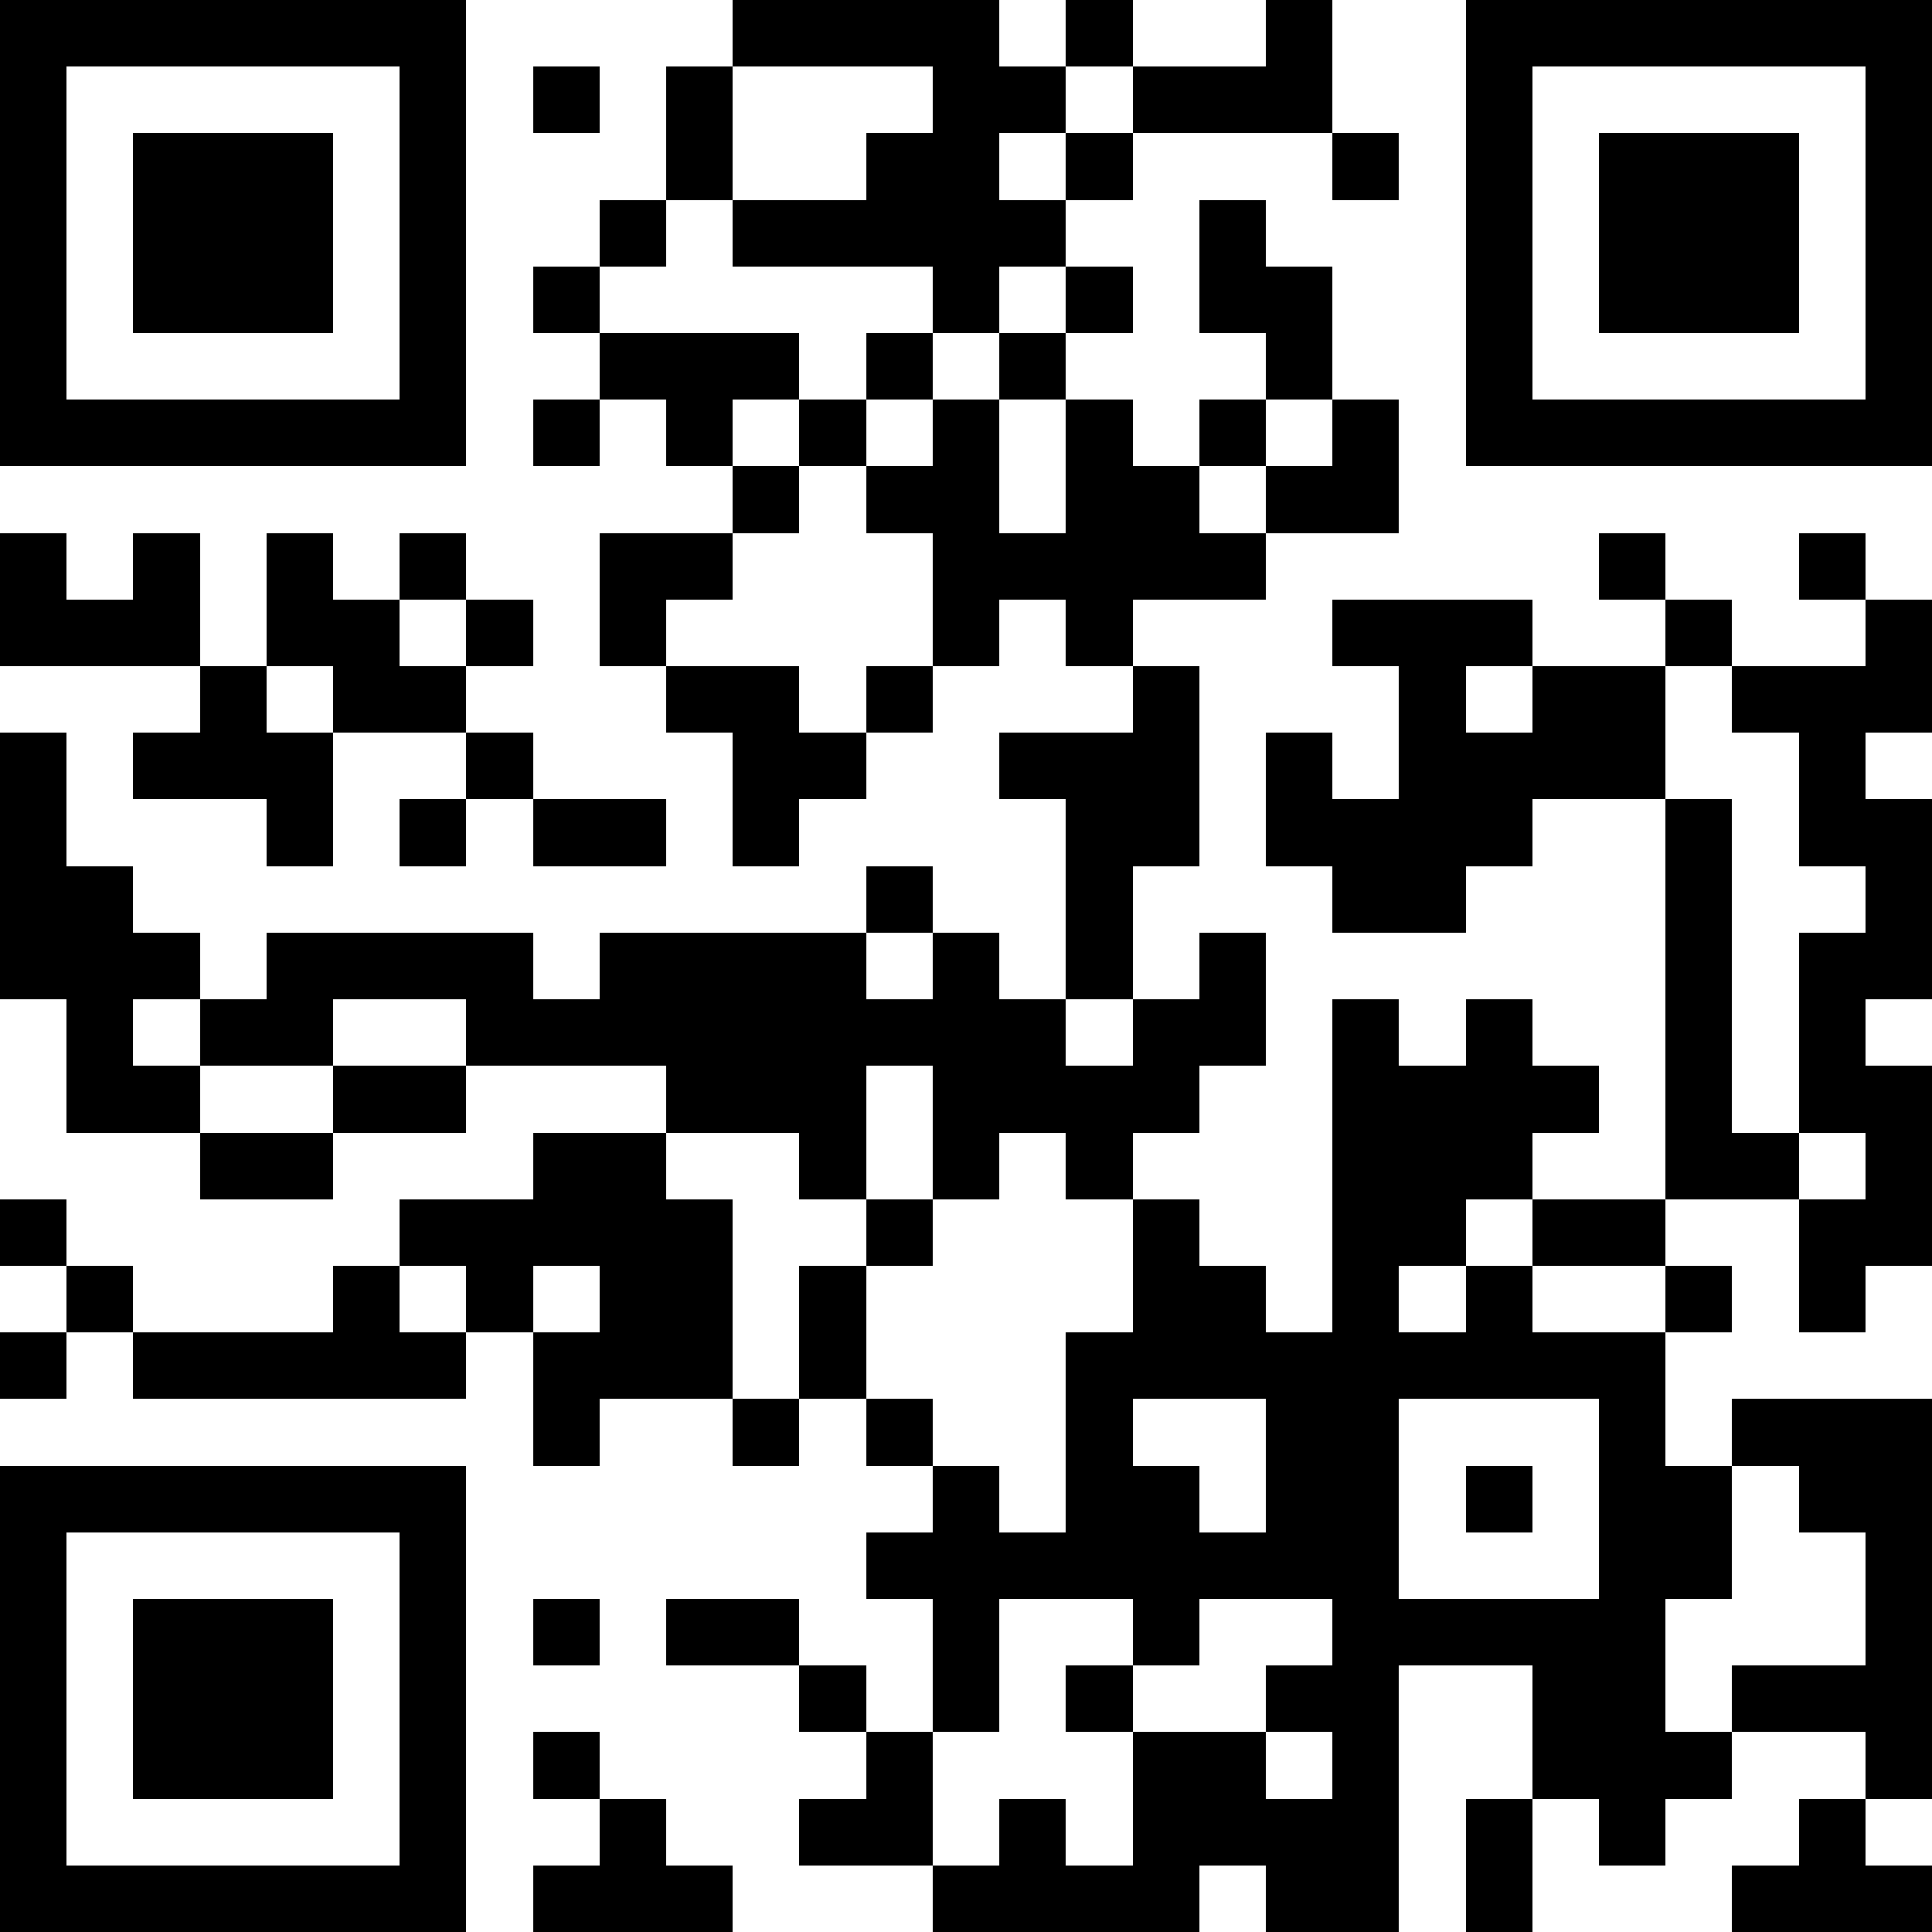
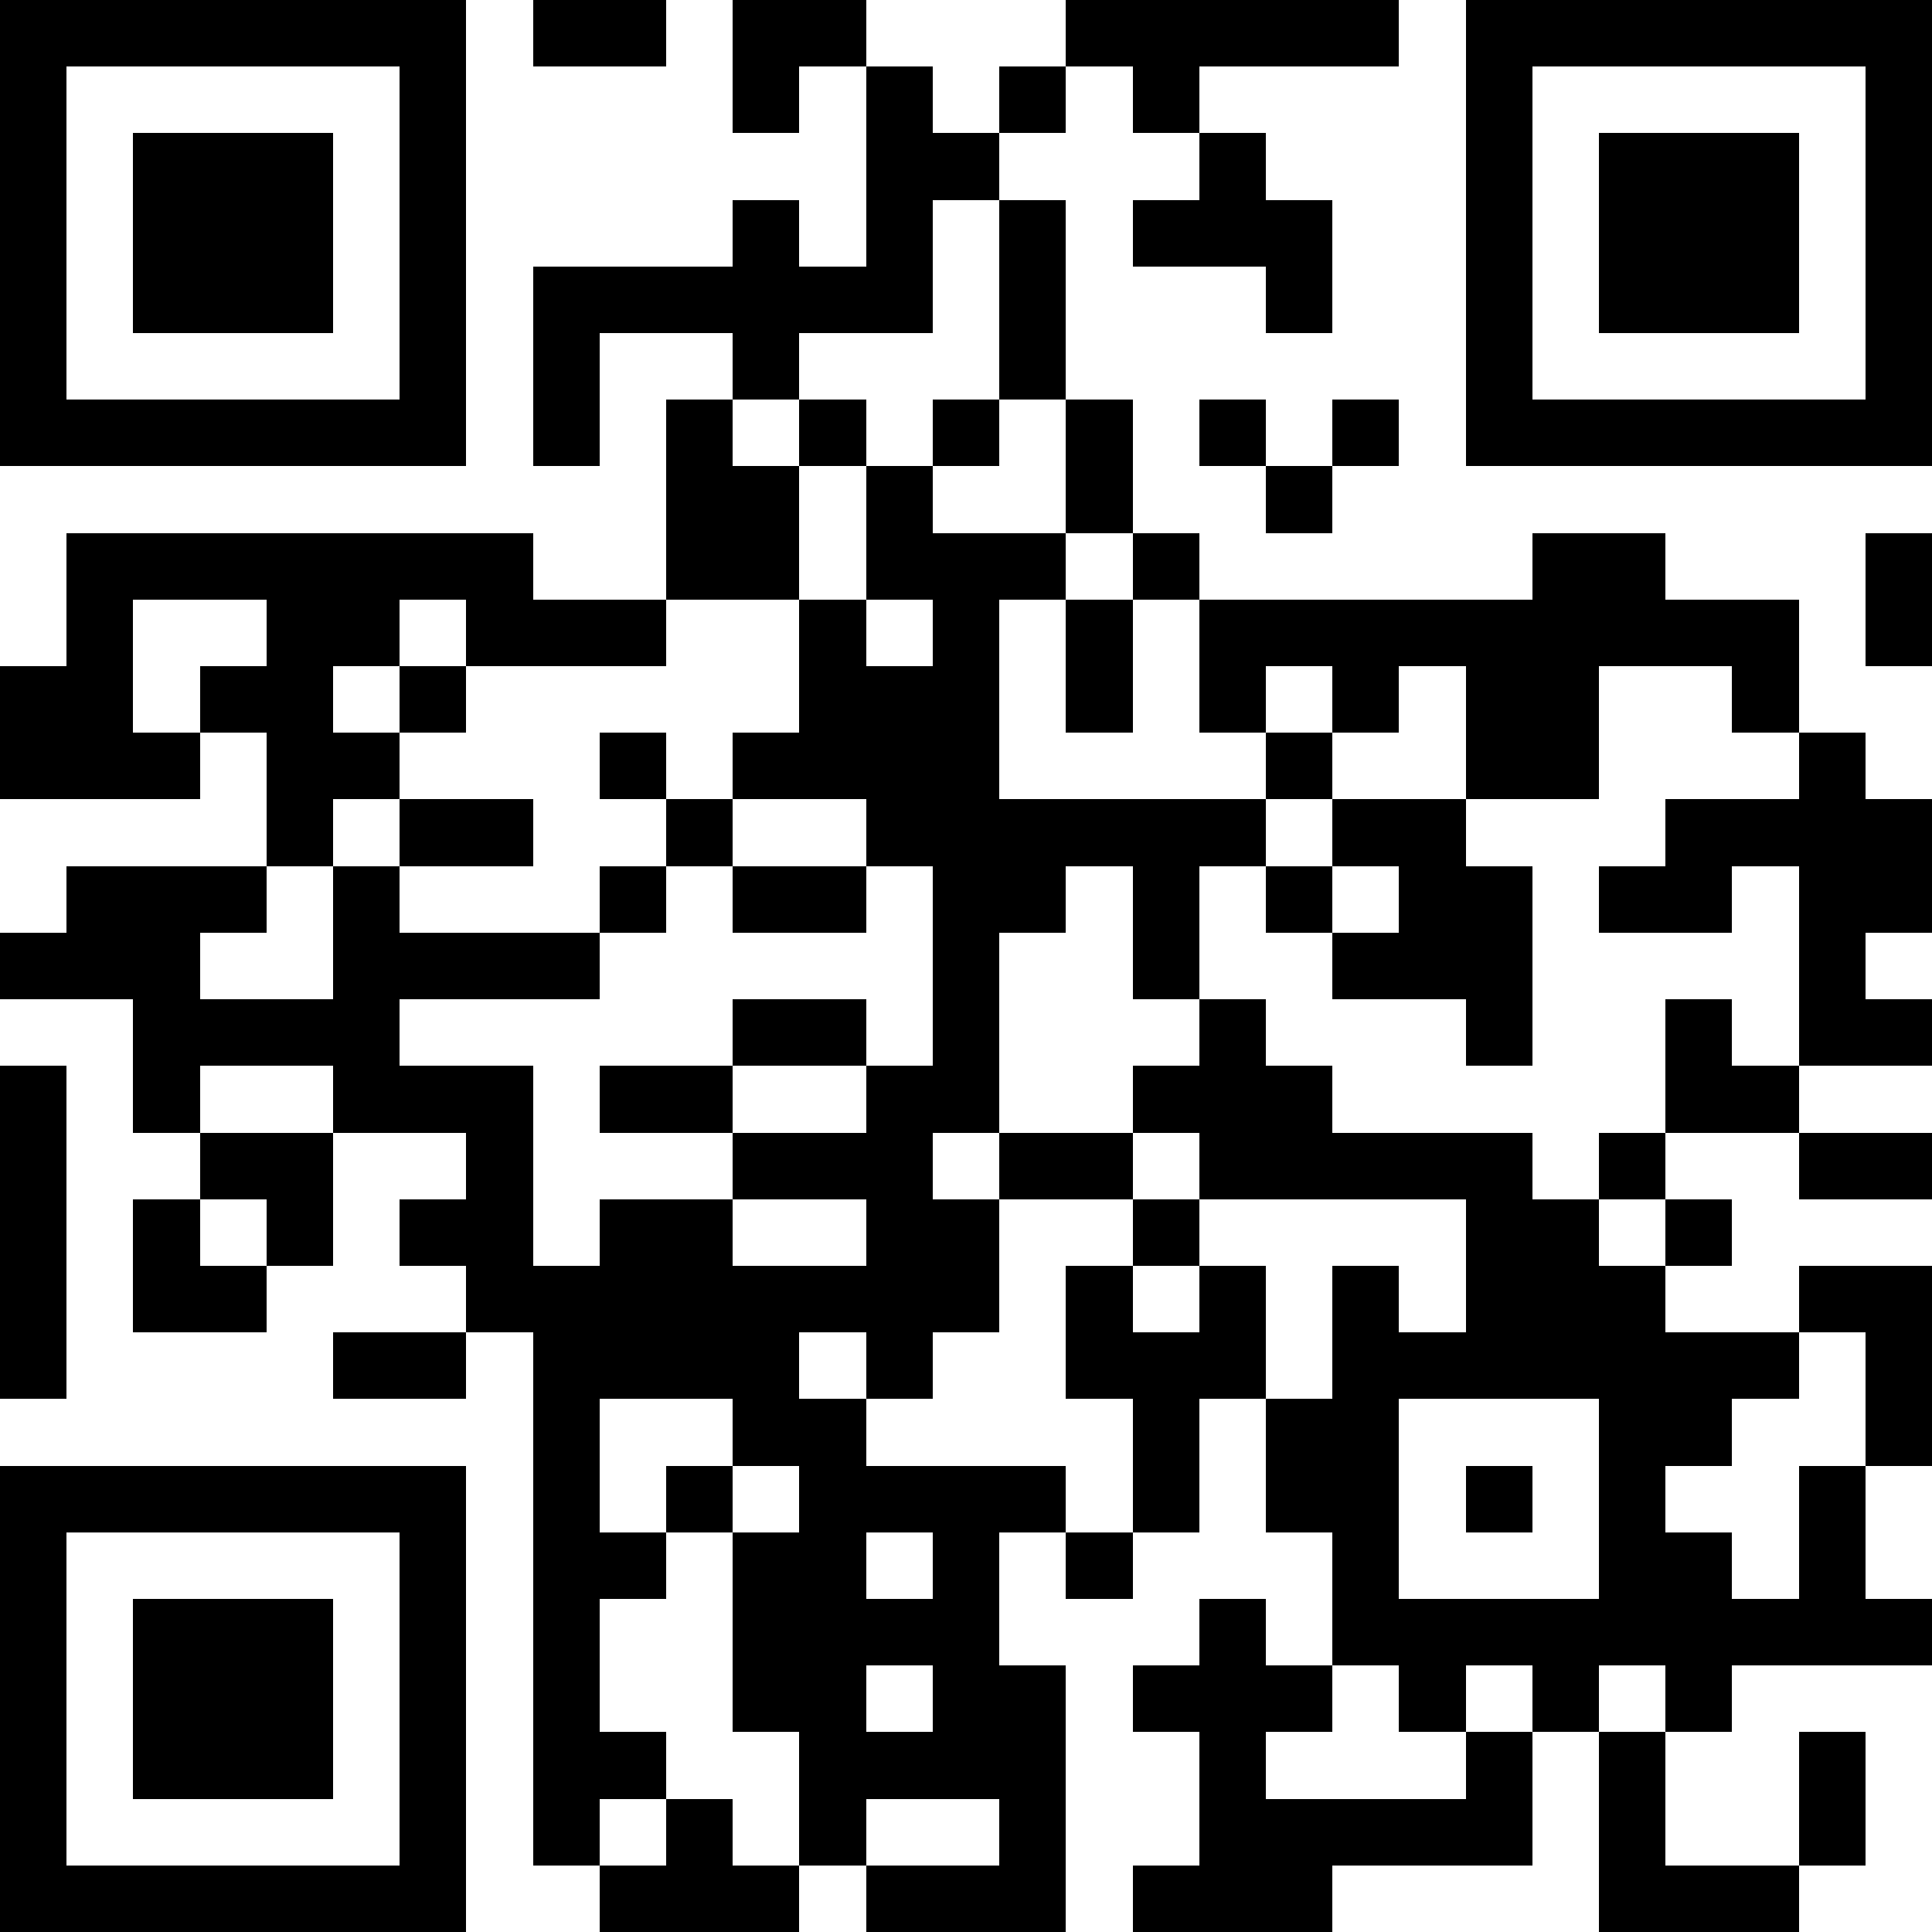
<svg xmlns="http://www.w3.org/2000/svg" viewBox="0 0 29 29" width="100%" height="100%" shape-rendering="crispEdges" fill="currentColor" role="img" aria-label="QR code linking to the kitchen page">
-   <path d="M0 0h1v1h-1zM1 0h1v1h-1zM2 0h1v1h-1zM3 0h1v1h-1zM4 0h1v1h-1zM5 0h1v1h-1zM6 0h1v1h-1zM11 0h1v1h-1zM12 0h1v1h-1zM13 0h1v1h-1zM14 0h1v1h-1zM16 0h1v1h-1zM19 0h1v1h-1zM22 0h1v1h-1zM23 0h1v1h-1zM24 0h1v1h-1zM25 0h1v1h-1zM26 0h1v1h-1zM27 0h1v1h-1zM28 0h1v1h-1zM0 1h1v1h-1zM6 1h1v1h-1zM8 1h1v1h-1zM10 1h1v1h-1zM14 1h1v1h-1zM15 1h1v1h-1zM17 1h1v1h-1zM18 1h1v1h-1zM19 1h1v1h-1zM22 1h1v1h-1zM28 1h1v1h-1zM0 2h1v1h-1zM2 2h1v1h-1zM3 2h1v1h-1zM4 2h1v1h-1zM6 2h1v1h-1zM10 2h1v1h-1zM13 2h1v1h-1zM14 2h1v1h-1zM16 2h1v1h-1zM20 2h1v1h-1zM22 2h1v1h-1zM24 2h1v1h-1zM25 2h1v1h-1zM26 2h1v1h-1zM28 2h1v1h-1zM0 3h1v1h-1zM2 3h1v1h-1zM3 3h1v1h-1zM4 3h1v1h-1zM6 3h1v1h-1zM9 3h1v1h-1zM11 3h1v1h-1zM12 3h1v1h-1zM13 3h1v1h-1zM14 3h1v1h-1zM15 3h1v1h-1zM18 3h1v1h-1zM22 3h1v1h-1zM24 3h1v1h-1zM25 3h1v1h-1zM26 3h1v1h-1zM28 3h1v1h-1zM0 4h1v1h-1zM2 4h1v1h-1zM3 4h1v1h-1zM4 4h1v1h-1zM6 4h1v1h-1zM8 4h1v1h-1zM14 4h1v1h-1zM16 4h1v1h-1zM18 4h1v1h-1zM19 4h1v1h-1zM22 4h1v1h-1zM24 4h1v1h-1zM25 4h1v1h-1zM26 4h1v1h-1zM28 4h1v1h-1zM0 5h1v1h-1zM6 5h1v1h-1zM9 5h1v1h-1zM10 5h1v1h-1zM11 5h1v1h-1zM13 5h1v1h-1zM15 5h1v1h-1zM19 5h1v1h-1zM22 5h1v1h-1zM28 5h1v1h-1zM0 6h1v1h-1zM1 6h1v1h-1zM2 6h1v1h-1zM3 6h1v1h-1zM4 6h1v1h-1zM5 6h1v1h-1zM6 6h1v1h-1zM8 6h1v1h-1zM10 6h1v1h-1zM12 6h1v1h-1zM14 6h1v1h-1zM16 6h1v1h-1zM18 6h1v1h-1zM20 6h1v1h-1zM22 6h1v1h-1zM23 6h1v1h-1zM24 6h1v1h-1zM25 6h1v1h-1zM26 6h1v1h-1zM27 6h1v1h-1zM28 6h1v1h-1zM11 7h1v1h-1zM13 7h1v1h-1zM14 7h1v1h-1zM16 7h1v1h-1zM17 7h1v1h-1zM19 7h1v1h-1zM20 7h1v1h-1zM0 8h1v1h-1zM2 8h1v1h-1zM4 8h1v1h-1zM6 8h1v1h-1zM9 8h1v1h-1zM10 8h1v1h-1zM14 8h1v1h-1zM15 8h1v1h-1zM16 8h1v1h-1zM17 8h1v1h-1zM18 8h1v1h-1zM24 8h1v1h-1zM27 8h1v1h-1zM0 9h1v1h-1zM1 9h1v1h-1zM2 9h1v1h-1zM4 9h1v1h-1zM5 9h1v1h-1zM7 9h1v1h-1zM9 9h1v1h-1zM14 9h1v1h-1zM16 9h1v1h-1zM20 9h1v1h-1zM21 9h1v1h-1zM22 9h1v1h-1zM25 9h1v1h-1zM28 9h1v1h-1zM3 10h1v1h-1zM5 10h1v1h-1zM6 10h1v1h-1zM10 10h1v1h-1zM11 10h1v1h-1zM13 10h1v1h-1zM17 10h1v1h-1zM21 10h1v1h-1zM23 10h1v1h-1zM24 10h1v1h-1zM26 10h1v1h-1zM27 10h1v1h-1zM28 10h1v1h-1zM0 11h1v1h-1zM2 11h1v1h-1zM3 11h1v1h-1zM4 11h1v1h-1zM7 11h1v1h-1zM11 11h1v1h-1zM12 11h1v1h-1zM15 11h1v1h-1zM16 11h1v1h-1zM17 11h1v1h-1zM19 11h1v1h-1zM21 11h1v1h-1zM22 11h1v1h-1zM23 11h1v1h-1zM24 11h1v1h-1zM27 11h1v1h-1zM0 12h1v1h-1zM4 12h1v1h-1zM6 12h1v1h-1zM8 12h1v1h-1zM9 12h1v1h-1zM11 12h1v1h-1zM16 12h1v1h-1zM17 12h1v1h-1zM19 12h1v1h-1zM20 12h1v1h-1zM21 12h1v1h-1zM22 12h1v1h-1zM25 12h1v1h-1zM27 12h1v1h-1zM28 12h1v1h-1zM0 13h1v1h-1zM1 13h1v1h-1zM13 13h1v1h-1zM16 13h1v1h-1zM20 13h1v1h-1zM21 13h1v1h-1zM25 13h1v1h-1zM28 13h1v1h-1zM0 14h1v1h-1zM1 14h1v1h-1zM2 14h1v1h-1zM4 14h1v1h-1zM5 14h1v1h-1zM6 14h1v1h-1zM7 14h1v1h-1zM9 14h1v1h-1zM10 14h1v1h-1zM11 14h1v1h-1zM12 14h1v1h-1zM14 14h1v1h-1zM16 14h1v1h-1zM18 14h1v1h-1zM25 14h1v1h-1zM27 14h1v1h-1zM28 14h1v1h-1zM1 15h1v1h-1zM3 15h1v1h-1zM4 15h1v1h-1zM7 15h1v1h-1zM8 15h1v1h-1zM9 15h1v1h-1zM10 15h1v1h-1zM11 15h1v1h-1zM12 15h1v1h-1zM13 15h1v1h-1zM14 15h1v1h-1zM15 15h1v1h-1zM17 15h1v1h-1zM18 15h1v1h-1zM20 15h1v1h-1zM22 15h1v1h-1zM25 15h1v1h-1zM27 15h1v1h-1zM1 16h1v1h-1zM2 16h1v1h-1zM5 16h1v1h-1zM6 16h1v1h-1zM10 16h1v1h-1zM11 16h1v1h-1zM12 16h1v1h-1zM14 16h1v1h-1zM15 16h1v1h-1zM16 16h1v1h-1zM17 16h1v1h-1zM20 16h1v1h-1zM21 16h1v1h-1zM22 16h1v1h-1zM23 16h1v1h-1zM25 16h1v1h-1zM27 16h1v1h-1zM28 16h1v1h-1zM3 17h1v1h-1zM4 17h1v1h-1zM8 17h1v1h-1zM9 17h1v1h-1zM12 17h1v1h-1zM14 17h1v1h-1zM16 17h1v1h-1zM20 17h1v1h-1zM21 17h1v1h-1zM22 17h1v1h-1zM25 17h1v1h-1zM26 17h1v1h-1zM28 17h1v1h-1zM0 18h1v1h-1zM6 18h1v1h-1zM7 18h1v1h-1zM8 18h1v1h-1zM9 18h1v1h-1zM10 18h1v1h-1zM13 18h1v1h-1zM17 18h1v1h-1zM20 18h1v1h-1zM21 18h1v1h-1zM23 18h1v1h-1zM24 18h1v1h-1zM27 18h1v1h-1zM28 18h1v1h-1zM1 19h1v1h-1zM5 19h1v1h-1zM7 19h1v1h-1zM9 19h1v1h-1zM10 19h1v1h-1zM12 19h1v1h-1zM17 19h1v1h-1zM18 19h1v1h-1zM20 19h1v1h-1zM22 19h1v1h-1zM25 19h1v1h-1zM27 19h1v1h-1zM0 20h1v1h-1zM2 20h1v1h-1zM3 20h1v1h-1zM4 20h1v1h-1zM5 20h1v1h-1zM6 20h1v1h-1zM8 20h1v1h-1zM9 20h1v1h-1zM10 20h1v1h-1zM12 20h1v1h-1zM16 20h1v1h-1zM17 20h1v1h-1zM18 20h1v1h-1zM19 20h1v1h-1zM20 20h1v1h-1zM21 20h1v1h-1zM22 20h1v1h-1zM23 20h1v1h-1zM24 20h1v1h-1zM8 21h1v1h-1zM11 21h1v1h-1zM13 21h1v1h-1zM16 21h1v1h-1zM19 21h1v1h-1zM20 21h1v1h-1zM24 21h1v1h-1zM26 21h1v1h-1zM27 21h1v1h-1zM28 21h1v1h-1zM0 22h1v1h-1zM1 22h1v1h-1zM2 22h1v1h-1zM3 22h1v1h-1zM4 22h1v1h-1zM5 22h1v1h-1zM6 22h1v1h-1zM14 22h1v1h-1zM16 22h1v1h-1zM17 22h1v1h-1zM19 22h1v1h-1zM20 22h1v1h-1zM22 22h1v1h-1zM24 22h1v1h-1zM25 22h1v1h-1zM27 22h1v1h-1zM28 22h1v1h-1zM0 23h1v1h-1zM6 23h1v1h-1zM13 23h1v1h-1zM14 23h1v1h-1zM15 23h1v1h-1zM16 23h1v1h-1zM17 23h1v1h-1zM18 23h1v1h-1zM19 23h1v1h-1zM20 23h1v1h-1zM24 23h1v1h-1zM25 23h1v1h-1zM28 23h1v1h-1zM0 24h1v1h-1zM2 24h1v1h-1zM3 24h1v1h-1zM4 24h1v1h-1zM6 24h1v1h-1zM8 24h1v1h-1zM10 24h1v1h-1zM11 24h1v1h-1zM14 24h1v1h-1zM17 24h1v1h-1zM20 24h1v1h-1zM21 24h1v1h-1zM22 24h1v1h-1zM23 24h1v1h-1zM24 24h1v1h-1zM28 24h1v1h-1zM0 25h1v1h-1zM2 25h1v1h-1zM3 25h1v1h-1zM4 25h1v1h-1zM6 25h1v1h-1zM12 25h1v1h-1zM14 25h1v1h-1zM16 25h1v1h-1zM19 25h1v1h-1zM20 25h1v1h-1zM23 25h1v1h-1zM24 25h1v1h-1zM26 25h1v1h-1zM27 25h1v1h-1zM28 25h1v1h-1zM0 26h1v1h-1zM2 26h1v1h-1zM3 26h1v1h-1zM4 26h1v1h-1zM6 26h1v1h-1zM8 26h1v1h-1zM13 26h1v1h-1zM17 26h1v1h-1zM18 26h1v1h-1zM20 26h1v1h-1zM23 26h1v1h-1zM24 26h1v1h-1zM25 26h1v1h-1zM28 26h1v1h-1zM0 27h1v1h-1zM6 27h1v1h-1zM9 27h1v1h-1zM12 27h1v1h-1zM13 27h1v1h-1zM15 27h1v1h-1zM17 27h1v1h-1zM18 27h1v1h-1zM19 27h1v1h-1zM20 27h1v1h-1zM22 27h1v1h-1zM24 27h1v1h-1zM27 27h1v1h-1zM0 28h1v1h-1zM1 28h1v1h-1zM2 28h1v1h-1zM3 28h1v1h-1zM4 28h1v1h-1zM5 28h1v1h-1zM6 28h1v1h-1zM8 28h1v1h-1zM9 28h1v1h-1zM10 28h1v1h-1zM14 28h1v1h-1zM15 28h1v1h-1zM16 28h1v1h-1zM17 28h1v1h-1zM19 28h1v1h-1zM20 28h1v1h-1zM22 28h1v1h-1zM26 28h1v1h-1zM27 28h1v1h-1zM28 28h1v1h-1z" />
+   <path d="M0 0h1v1h-1zM1 0h1v1h-1zM2 0h1v1h-1zM3 0h1v1h-1zM4 0h1v1h-1zM5 0h1v1h-1zM6 0h1v1h-1zM8 0h1v1h-1zM9 0h1v1h-1zM11 0h1v1h-1zM12 0h1v1h-1zM16 0h1v1h-1zM17 0h1v1h-1zM18 0h1v1h-1zM19 0h1v1h-1zM20 0h1v1h-1zM22 0h1v1h-1zM23 0h1v1h-1zM24 0h1v1h-1zM25 0h1v1h-1zM26 0h1v1h-1zM27 0h1v1h-1zM28 0h1v1h-1zM0 1h1v1h-1zM6 1h1v1h-1zM11 1h1v1h-1zM13 1h1v1h-1zM15 1h1v1h-1zM17 1h1v1h-1zM22 1h1v1h-1zM28 1h1v1h-1zM0 2h1v1h-1zM2 2h1v1h-1zM3 2h1v1h-1zM4 2h1v1h-1zM6 2h1v1h-1zM13 2h1v1h-1zM14 2h1v1h-1zM18 2h1v1h-1zM22 2h1v1h-1zM24 2h1v1h-1zM25 2h1v1h-1zM26 2h1v1h-1zM28 2h1v1h-1zM0 3h1v1h-1zM2 3h1v1h-1zM3 3h1v1h-1zM4 3h1v1h-1zM6 3h1v1h-1zM11 3h1v1h-1zM13 3h1v1h-1zM15 3h1v1h-1zM17 3h1v1h-1zM18 3h1v1h-1zM19 3h1v1h-1zM22 3h1v1h-1zM24 3h1v1h-1zM25 3h1v1h-1zM26 3h1v1h-1zM28 3h1v1h-1zM0 4h1v1h-1zM2 4h1v1h-1zM3 4h1v1h-1zM4 4h1v1h-1zM6 4h1v1h-1zM8 4h1v1h-1zM9 4h1v1h-1zM10 4h1v1h-1zM11 4h1v1h-1zM12 4h1v1h-1zM13 4h1v1h-1zM15 4h1v1h-1zM19 4h1v1h-1zM22 4h1v1h-1zM24 4h1v1h-1zM25 4h1v1h-1zM26 4h1v1h-1zM28 4h1v1h-1zM0 5h1v1h-1zM6 5h1v1h-1zM8 5h1v1h-1zM11 5h1v1h-1zM15 5h1v1h-1zM22 5h1v1h-1zM28 5h1v1h-1zM0 6h1v1h-1zM1 6h1v1h-1zM2 6h1v1h-1zM3 6h1v1h-1zM4 6h1v1h-1zM5 6h1v1h-1zM6 6h1v1h-1zM8 6h1v1h-1zM10 6h1v1h-1zM12 6h1v1h-1zM14 6h1v1h-1zM16 6h1v1h-1zM18 6h1v1h-1zM20 6h1v1h-1zM22 6h1v1h-1zM23 6h1v1h-1zM24 6h1v1h-1zM25 6h1v1h-1zM26 6h1v1h-1zM27 6h1v1h-1zM28 6h1v1h-1zM10 7h1v1h-1zM11 7h1v1h-1zM13 7h1v1h-1zM16 7h1v1h-1zM19 7h1v1h-1zM1 8h1v1h-1zM2 8h1v1h-1zM3 8h1v1h-1zM4 8h1v1h-1zM5 8h1v1h-1zM6 8h1v1h-1zM7 8h1v1h-1zM10 8h1v1h-1zM11 8h1v1h-1zM13 8h1v1h-1zM14 8h1v1h-1zM15 8h1v1h-1zM17 8h1v1h-1zM23 8h1v1h-1zM24 8h1v1h-1zM28 8h1v1h-1zM1 9h1v1h-1zM4 9h1v1h-1zM5 9h1v1h-1zM7 9h1v1h-1zM8 9h1v1h-1zM9 9h1v1h-1zM12 9h1v1h-1zM14 9h1v1h-1zM16 9h1v1h-1zM18 9h1v1h-1zM19 9h1v1h-1zM20 9h1v1h-1zM21 9h1v1h-1zM22 9h1v1h-1zM23 9h1v1h-1zM24 9h1v1h-1zM25 9h1v1h-1zM26 9h1v1h-1zM28 9h1v1h-1zM0 10h1v1h-1zM1 10h1v1h-1zM3 10h1v1h-1zM4 10h1v1h-1zM6 10h1v1h-1zM12 10h1v1h-1zM13 10h1v1h-1zM14 10h1v1h-1zM16 10h1v1h-1zM18 10h1v1h-1zM20 10h1v1h-1zM22 10h1v1h-1zM23 10h1v1h-1zM26 10h1v1h-1zM0 11h1v1h-1zM1 11h1v1h-1zM2 11h1v1h-1zM4 11h1v1h-1zM5 11h1v1h-1zM9 11h1v1h-1zM11 11h1v1h-1zM12 11h1v1h-1zM13 11h1v1h-1zM14 11h1v1h-1zM19 11h1v1h-1zM22 11h1v1h-1zM23 11h1v1h-1zM27 11h1v1h-1zM4 12h1v1h-1zM6 12h1v1h-1zM7 12h1v1h-1zM10 12h1v1h-1zM13 12h1v1h-1zM14 12h1v1h-1zM15 12h1v1h-1zM16 12h1v1h-1zM17 12h1v1h-1zM18 12h1v1h-1zM20 12h1v1h-1zM21 12h1v1h-1zM25 12h1v1h-1zM26 12h1v1h-1zM27 12h1v1h-1zM28 12h1v1h-1zM1 13h1v1h-1zM2 13h1v1h-1zM3 13h1v1h-1zM5 13h1v1h-1zM9 13h1v1h-1zM11 13h1v1h-1zM12 13h1v1h-1zM14 13h1v1h-1zM15 13h1v1h-1zM17 13h1v1h-1zM19 13h1v1h-1zM21 13h1v1h-1zM22 13h1v1h-1zM24 13h1v1h-1zM25 13h1v1h-1zM27 13h1v1h-1zM28 13h1v1h-1zM0 14h1v1h-1zM1 14h1v1h-1zM2 14h1v1h-1zM5 14h1v1h-1zM6 14h1v1h-1zM7 14h1v1h-1zM8 14h1v1h-1zM14 14h1v1h-1zM17 14h1v1h-1zM20 14h1v1h-1zM21 14h1v1h-1zM22 14h1v1h-1zM27 14h1v1h-1zM2 15h1v1h-1zM3 15h1v1h-1zM4 15h1v1h-1zM5 15h1v1h-1zM11 15h1v1h-1zM12 15h1v1h-1zM14 15h1v1h-1zM18 15h1v1h-1zM22 15h1v1h-1zM25 15h1v1h-1zM27 15h1v1h-1zM28 15h1v1h-1zM0 16h1v1h-1zM2 16h1v1h-1zM5 16h1v1h-1zM6 16h1v1h-1zM7 16h1v1h-1zM9 16h1v1h-1zM10 16h1v1h-1zM13 16h1v1h-1zM14 16h1v1h-1zM17 16h1v1h-1zM18 16h1v1h-1zM19 16h1v1h-1zM25 16h1v1h-1zM26 16h1v1h-1zM0 17h1v1h-1zM3 17h1v1h-1zM4 17h1v1h-1zM7 17h1v1h-1zM11 17h1v1h-1zM12 17h1v1h-1zM13 17h1v1h-1zM15 17h1v1h-1zM16 17h1v1h-1zM18 17h1v1h-1zM19 17h1v1h-1zM20 17h1v1h-1zM21 17h1v1h-1zM22 17h1v1h-1zM24 17h1v1h-1zM27 17h1v1h-1zM28 17h1v1h-1zM0 18h1v1h-1zM2 18h1v1h-1zM4 18h1v1h-1zM6 18h1v1h-1zM7 18h1v1h-1zM9 18h1v1h-1zM10 18h1v1h-1zM13 18h1v1h-1zM14 18h1v1h-1zM17 18h1v1h-1zM22 18h1v1h-1zM23 18h1v1h-1zM25 18h1v1h-1zM0 19h1v1h-1zM2 19h1v1h-1zM3 19h1v1h-1zM7 19h1v1h-1zM8 19h1v1h-1zM9 19h1v1h-1zM10 19h1v1h-1zM11 19h1v1h-1zM12 19h1v1h-1zM13 19h1v1h-1zM14 19h1v1h-1zM16 19h1v1h-1zM18 19h1v1h-1zM20 19h1v1h-1zM22 19h1v1h-1zM23 19h1v1h-1zM24 19h1v1h-1zM27 19h1v1h-1zM28 19h1v1h-1zM0 20h1v1h-1zM5 20h1v1h-1zM6 20h1v1h-1zM8 20h1v1h-1zM9 20h1v1h-1zM10 20h1v1h-1zM11 20h1v1h-1zM13 20h1v1h-1zM16 20h1v1h-1zM17 20h1v1h-1zM18 20h1v1h-1zM20 20h1v1h-1zM21 20h1v1h-1zM22 20h1v1h-1zM23 20h1v1h-1zM24 20h1v1h-1zM25 20h1v1h-1zM26 20h1v1h-1zM28 20h1v1h-1zM8 21h1v1h-1zM11 21h1v1h-1zM12 21h1v1h-1zM17 21h1v1h-1zM19 21h1v1h-1zM20 21h1v1h-1zM24 21h1v1h-1zM25 21h1v1h-1zM28 21h1v1h-1zM0 22h1v1h-1zM1 22h1v1h-1zM2 22h1v1h-1zM3 22h1v1h-1zM4 22h1v1h-1zM5 22h1v1h-1zM6 22h1v1h-1zM8 22h1v1h-1zM10 22h1v1h-1zM12 22h1v1h-1zM13 22h1v1h-1zM14 22h1v1h-1zM15 22h1v1h-1zM17 22h1v1h-1zM19 22h1v1h-1zM20 22h1v1h-1zM22 22h1v1h-1zM24 22h1v1h-1zM27 22h1v1h-1zM0 23h1v1h-1zM6 23h1v1h-1zM8 23h1v1h-1zM9 23h1v1h-1zM11 23h1v1h-1zM12 23h1v1h-1zM14 23h1v1h-1zM16 23h1v1h-1zM20 23h1v1h-1zM24 23h1v1h-1zM25 23h1v1h-1zM27 23h1v1h-1zM0 24h1v1h-1zM2 24h1v1h-1zM3 24h1v1h-1zM4 24h1v1h-1zM6 24h1v1h-1zM8 24h1v1h-1zM11 24h1v1h-1zM12 24h1v1h-1zM13 24h1v1h-1zM14 24h1v1h-1zM18 24h1v1h-1zM20 24h1v1h-1zM21 24h1v1h-1zM22 24h1v1h-1zM23 24h1v1h-1zM24 24h1v1h-1zM25 24h1v1h-1zM26 24h1v1h-1zM27 24h1v1h-1zM28 24h1v1h-1zM0 25h1v1h-1zM2 25h1v1h-1zM3 25h1v1h-1zM4 25h1v1h-1zM6 25h1v1h-1zM8 25h1v1h-1zM11 25h1v1h-1zM12 25h1v1h-1zM14 25h1v1h-1zM15 25h1v1h-1zM17 25h1v1h-1zM18 25h1v1h-1zM19 25h1v1h-1zM21 25h1v1h-1zM23 25h1v1h-1zM25 25h1v1h-1zM0 26h1v1h-1zM2 26h1v1h-1zM3 26h1v1h-1zM4 26h1v1h-1zM6 26h1v1h-1zM8 26h1v1h-1zM9 26h1v1h-1zM12 26h1v1h-1zM13 26h1v1h-1zM14 26h1v1h-1zM15 26h1v1h-1zM18 26h1v1h-1zM22 26h1v1h-1zM24 26h1v1h-1zM27 26h1v1h-1zM0 27h1v1h-1zM6 27h1v1h-1zM8 27h1v1h-1zM10 27h1v1h-1zM12 27h1v1h-1zM15 27h1v1h-1zM18 27h1v1h-1zM19 27h1v1h-1zM20 27h1v1h-1zM21 27h1v1h-1zM22 27h1v1h-1zM24 27h1v1h-1zM27 27h1v1h-1zM0 28h1v1h-1zM1 28h1v1h-1zM2 28h1v1h-1zM3 28h1v1h-1zM4 28h1v1h-1zM5 28h1v1h-1zM6 28h1v1h-1zM9 28h1v1h-1zM10 28h1v1h-1zM11 28h1v1h-1zM13 28h1v1h-1zM14 28h1v1h-1zM15 28h1v1h-1zM17 28h1v1h-1zM18 28h1v1h-1zM19 28h1v1h-1zM24 28h1v1h-1zM25 28h1v1h-1zM26 28h1v1h-1z" />
</svg>
